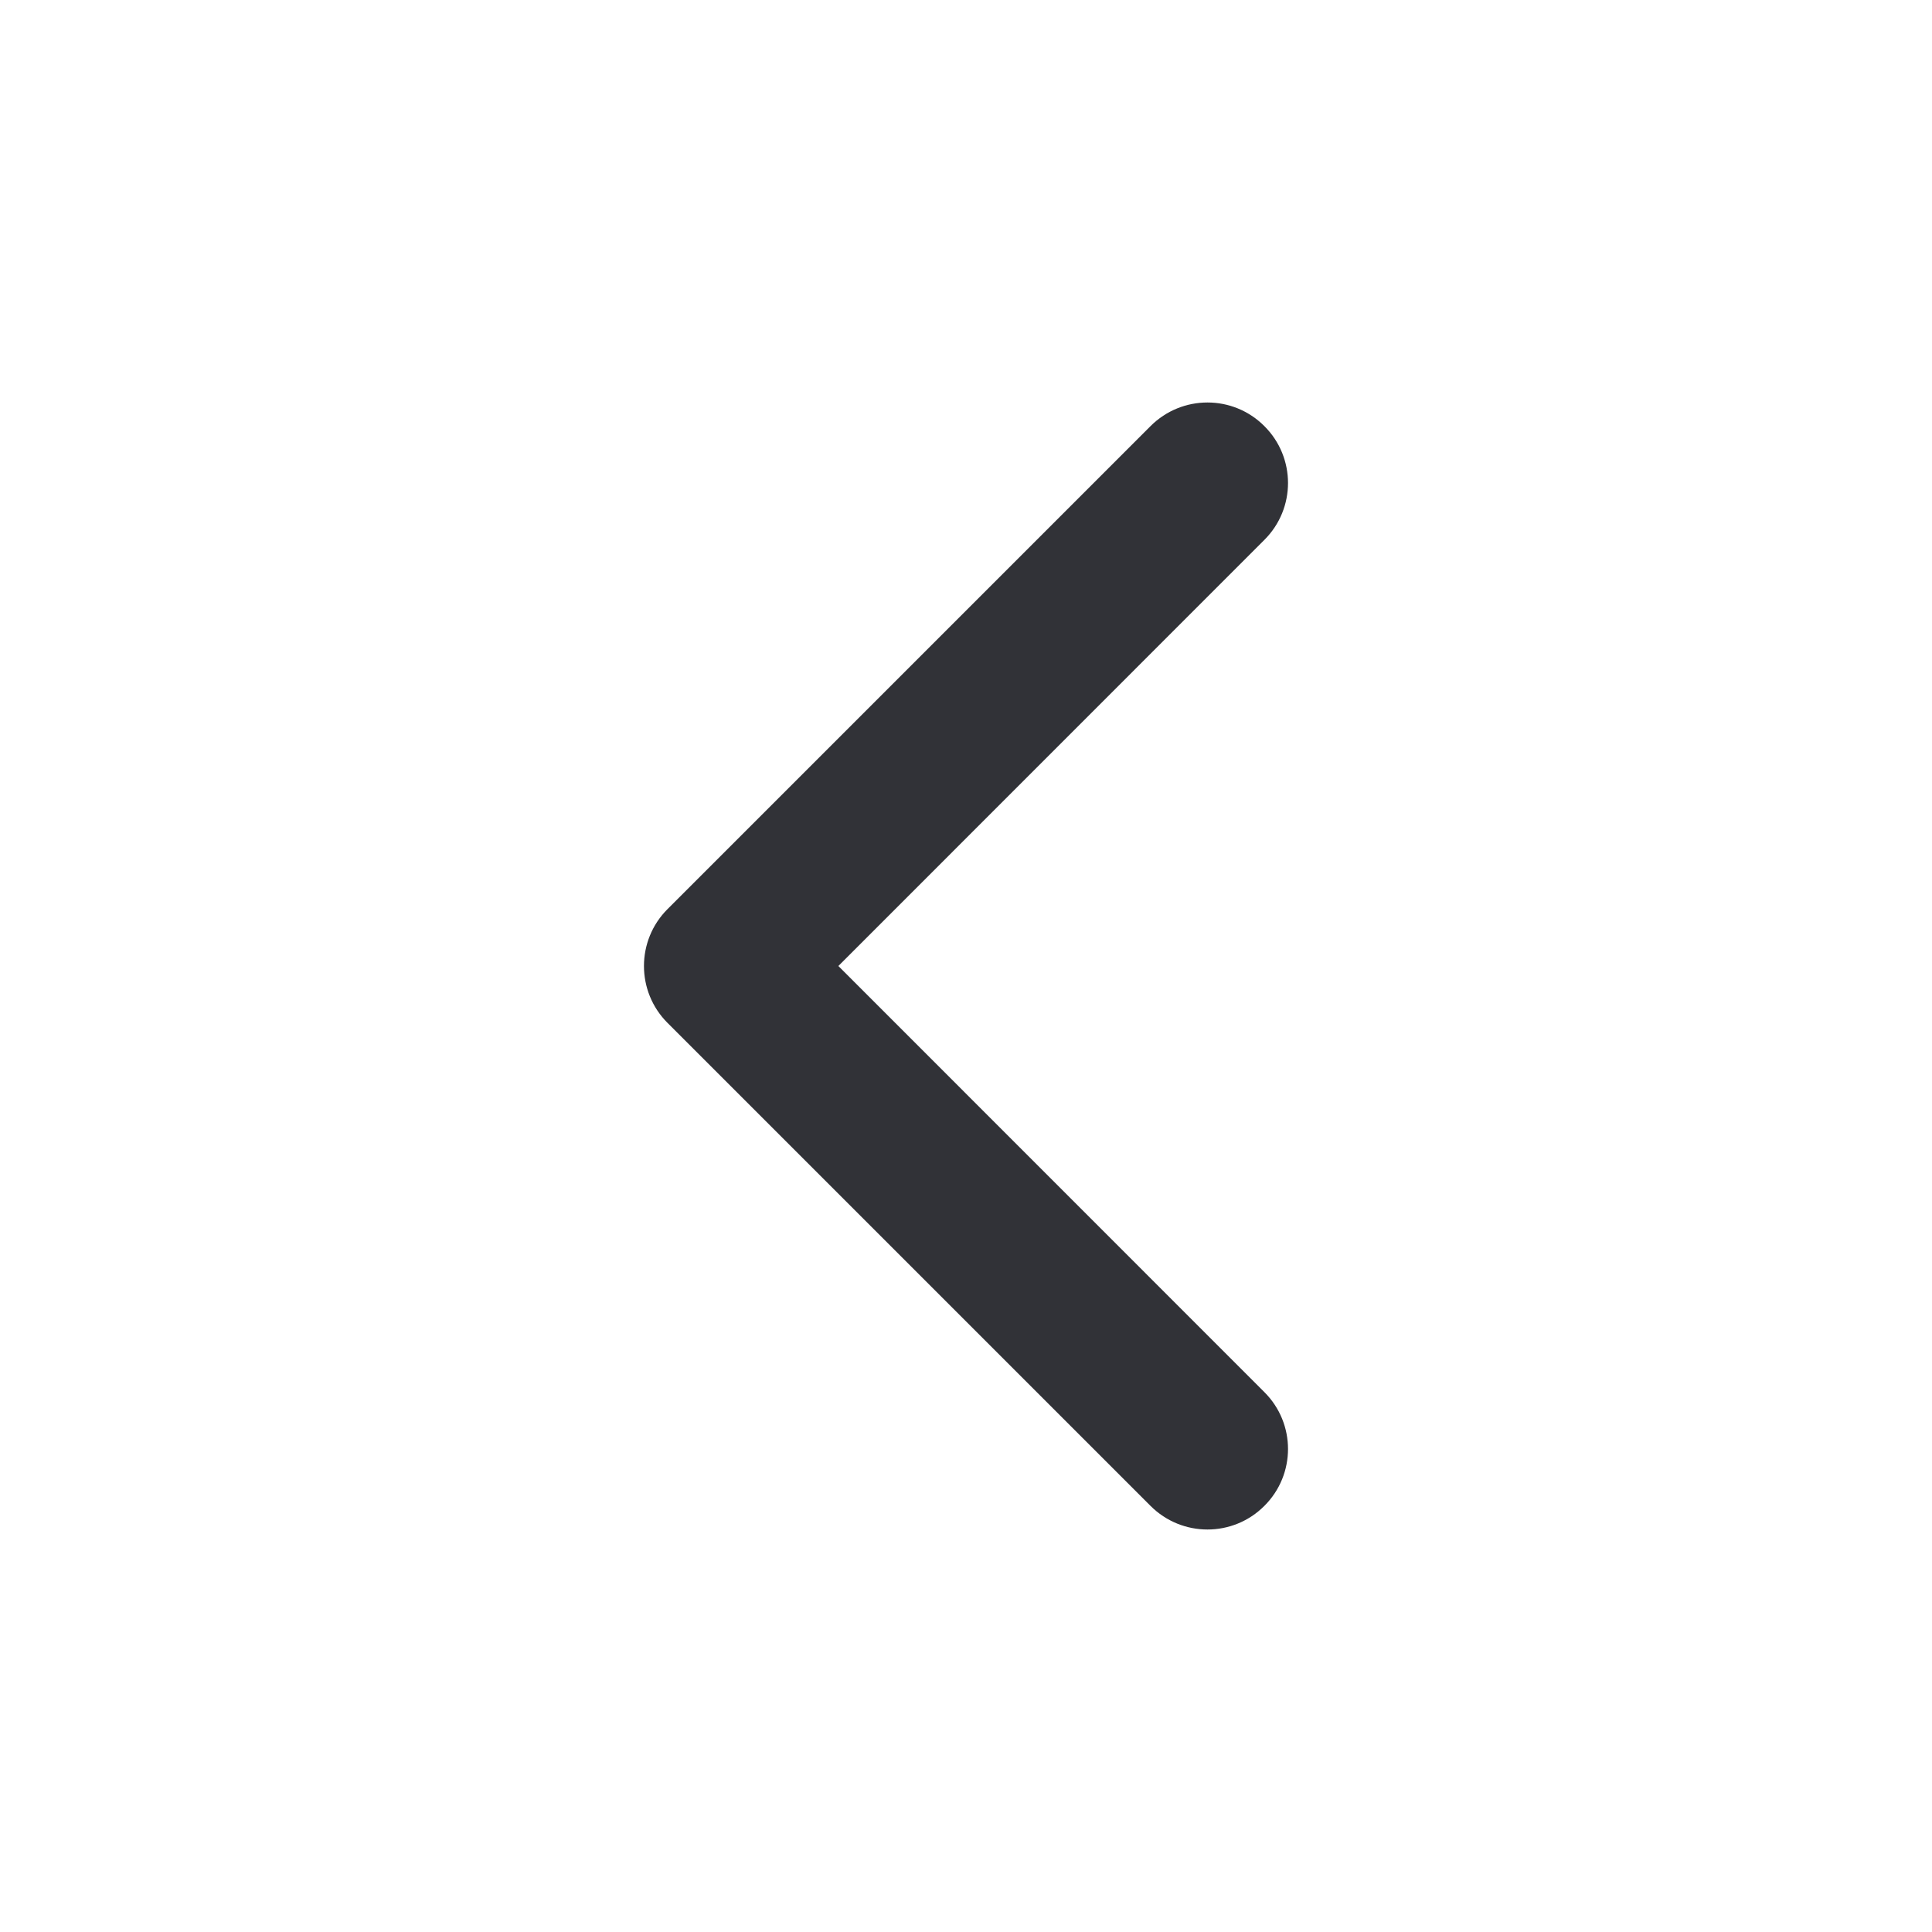
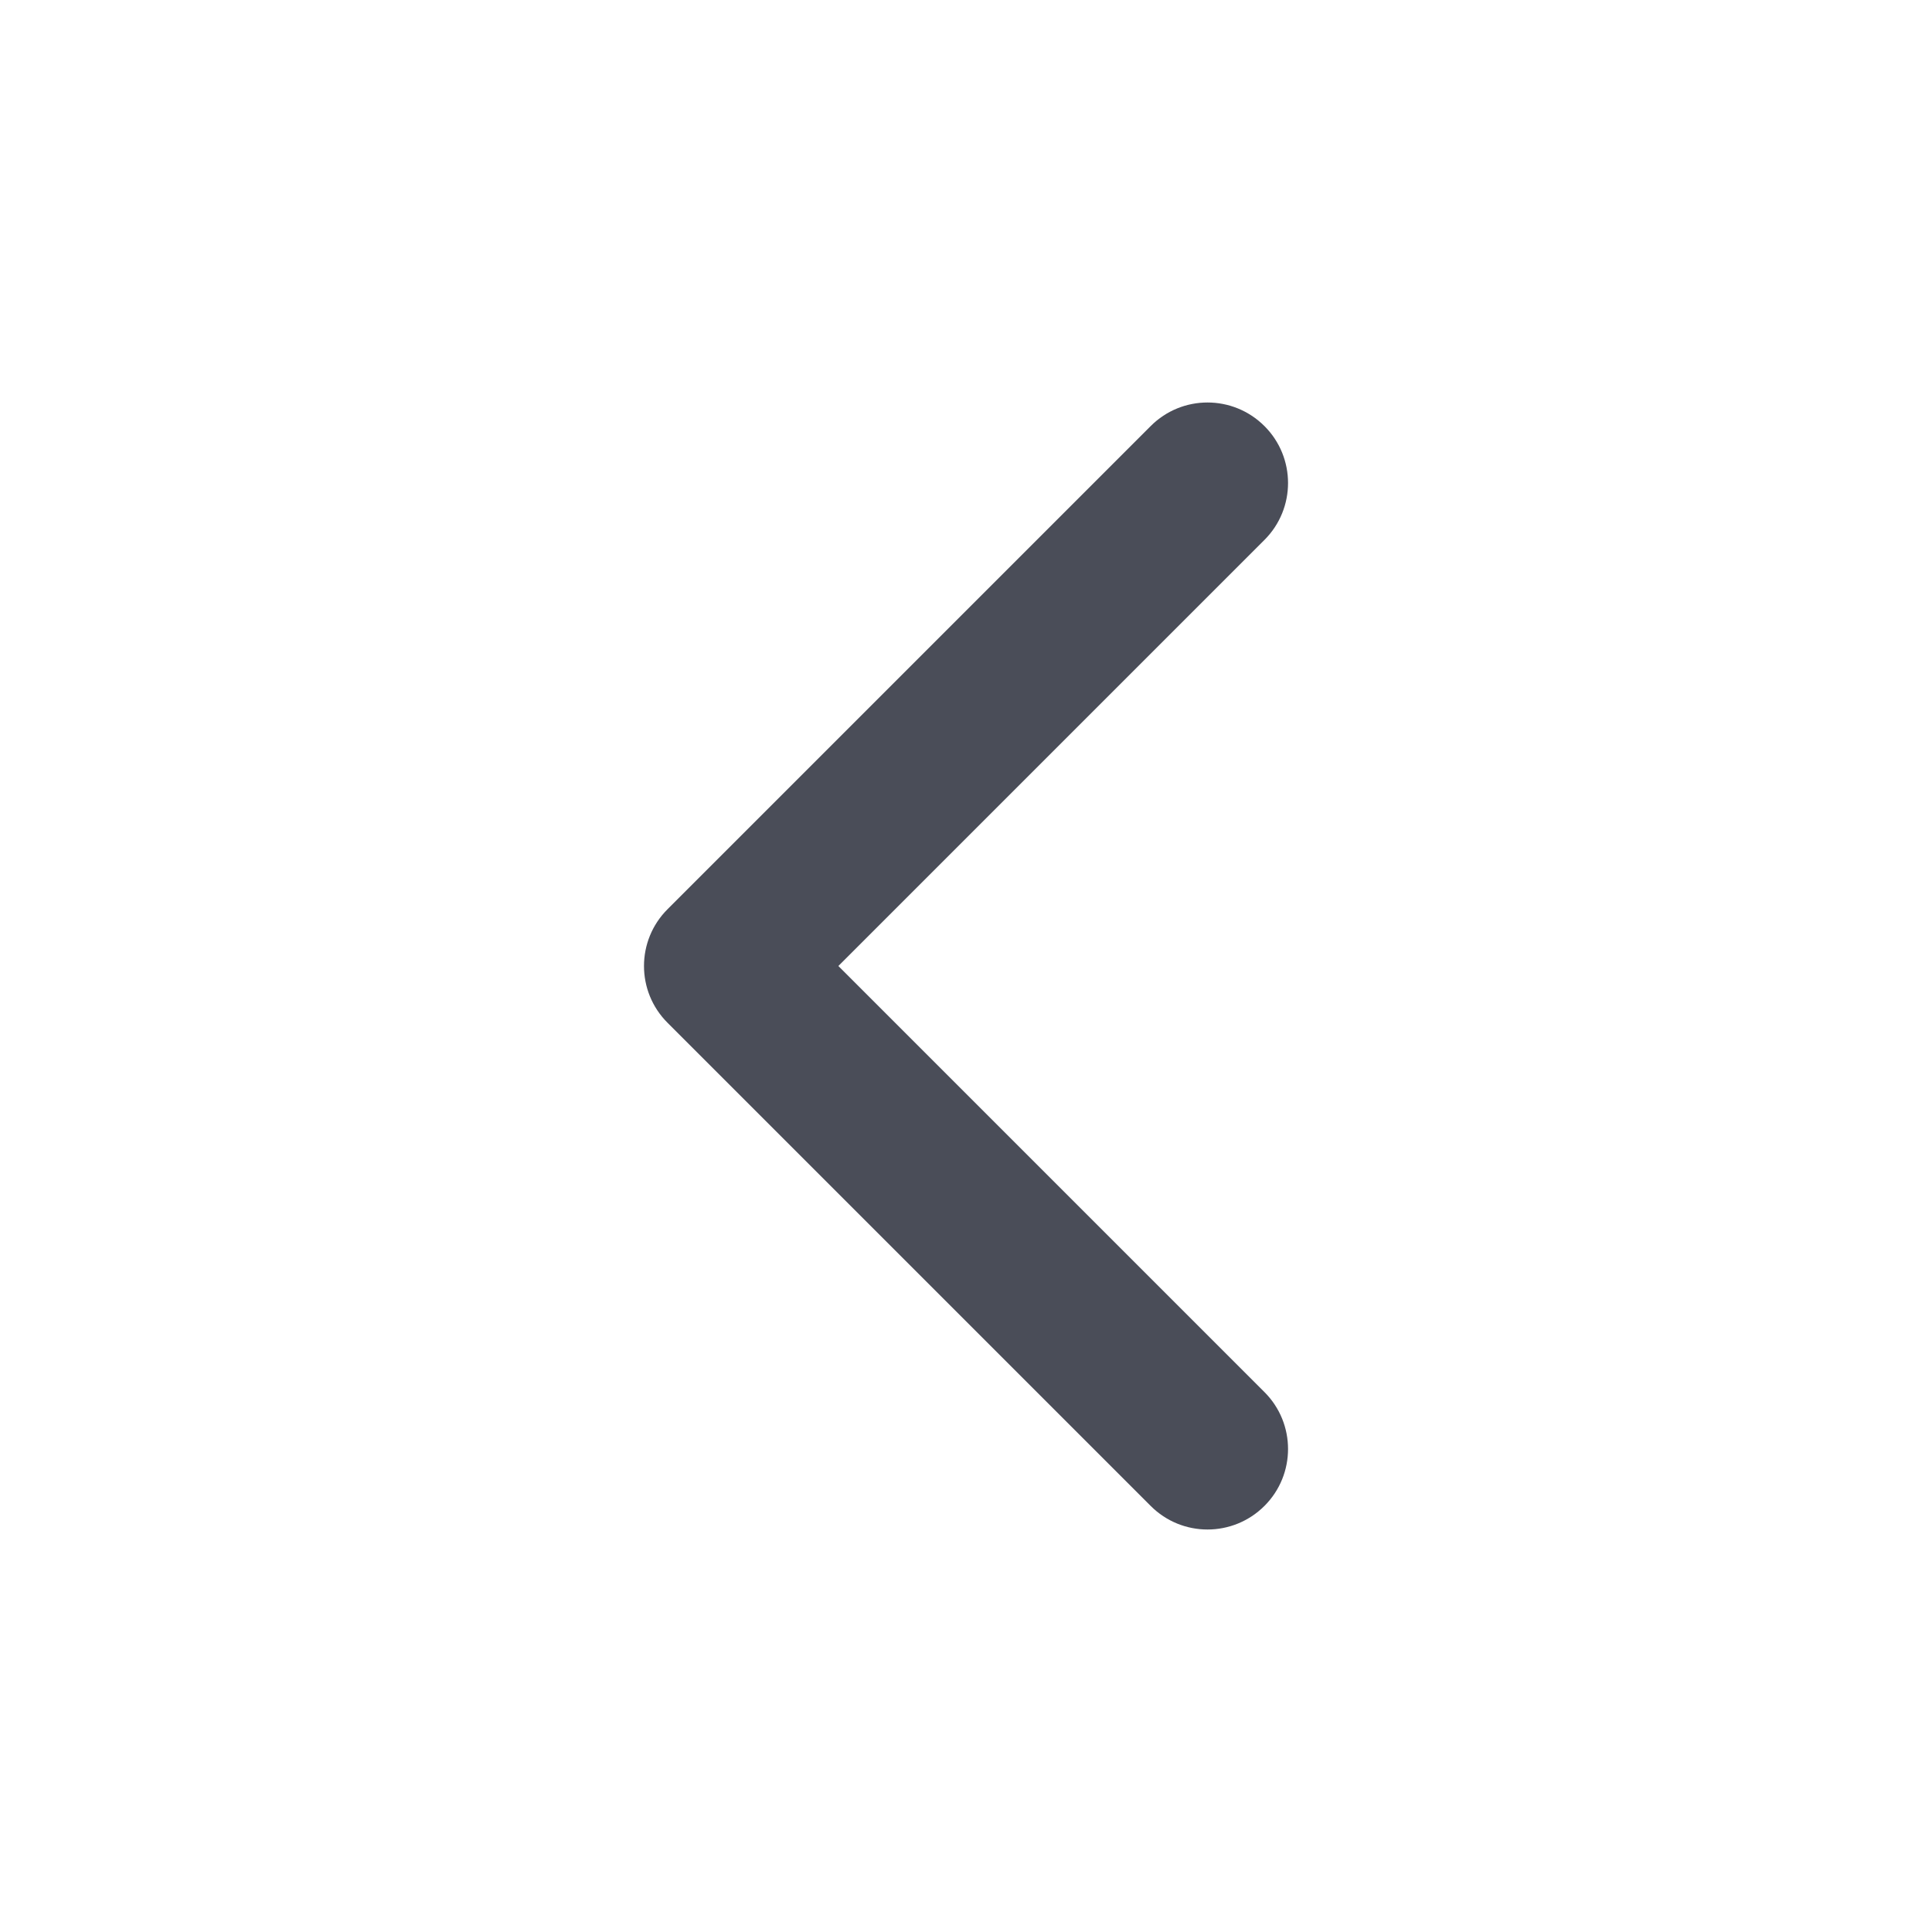
<svg xmlns="http://www.w3.org/2000/svg" width="16" height="16" viewBox="0 0 16 16" fill="none">
-   <path fill-rule="evenodd" clip-rule="evenodd" d="M10.471 3.529C10.211 3.268 9.789 3.268 9.528 3.529L5.528 7.529C5.268 7.789 5.268 8.211 5.528 8.471L9.528 12.471C9.789 12.732 10.211 12.732 10.471 12.471C10.732 12.211 10.732 11.789 10.471 11.529L6.943 8L10.471 4.471C10.732 4.211 10.732 3.789 10.471 3.529Z" fill="#313237" />
+   <path fill-rule="evenodd" clip-rule="evenodd" d="M10.472 3.529C10.211 3.268 9.789 3.268 9.529 3.529L5.529 7.529C5.268 7.789 5.268 8.211 5.529 8.471L9.529 12.471C9.789 12.732 10.211 12.732 10.472 12.471C10.732 12.211 10.732 11.789 10.472 11.529L6.943 8L10.472 4.471C10.732 4.211 10.732 3.789 10.472 3.529Z" fill="#4A4D58" />
</svg>
